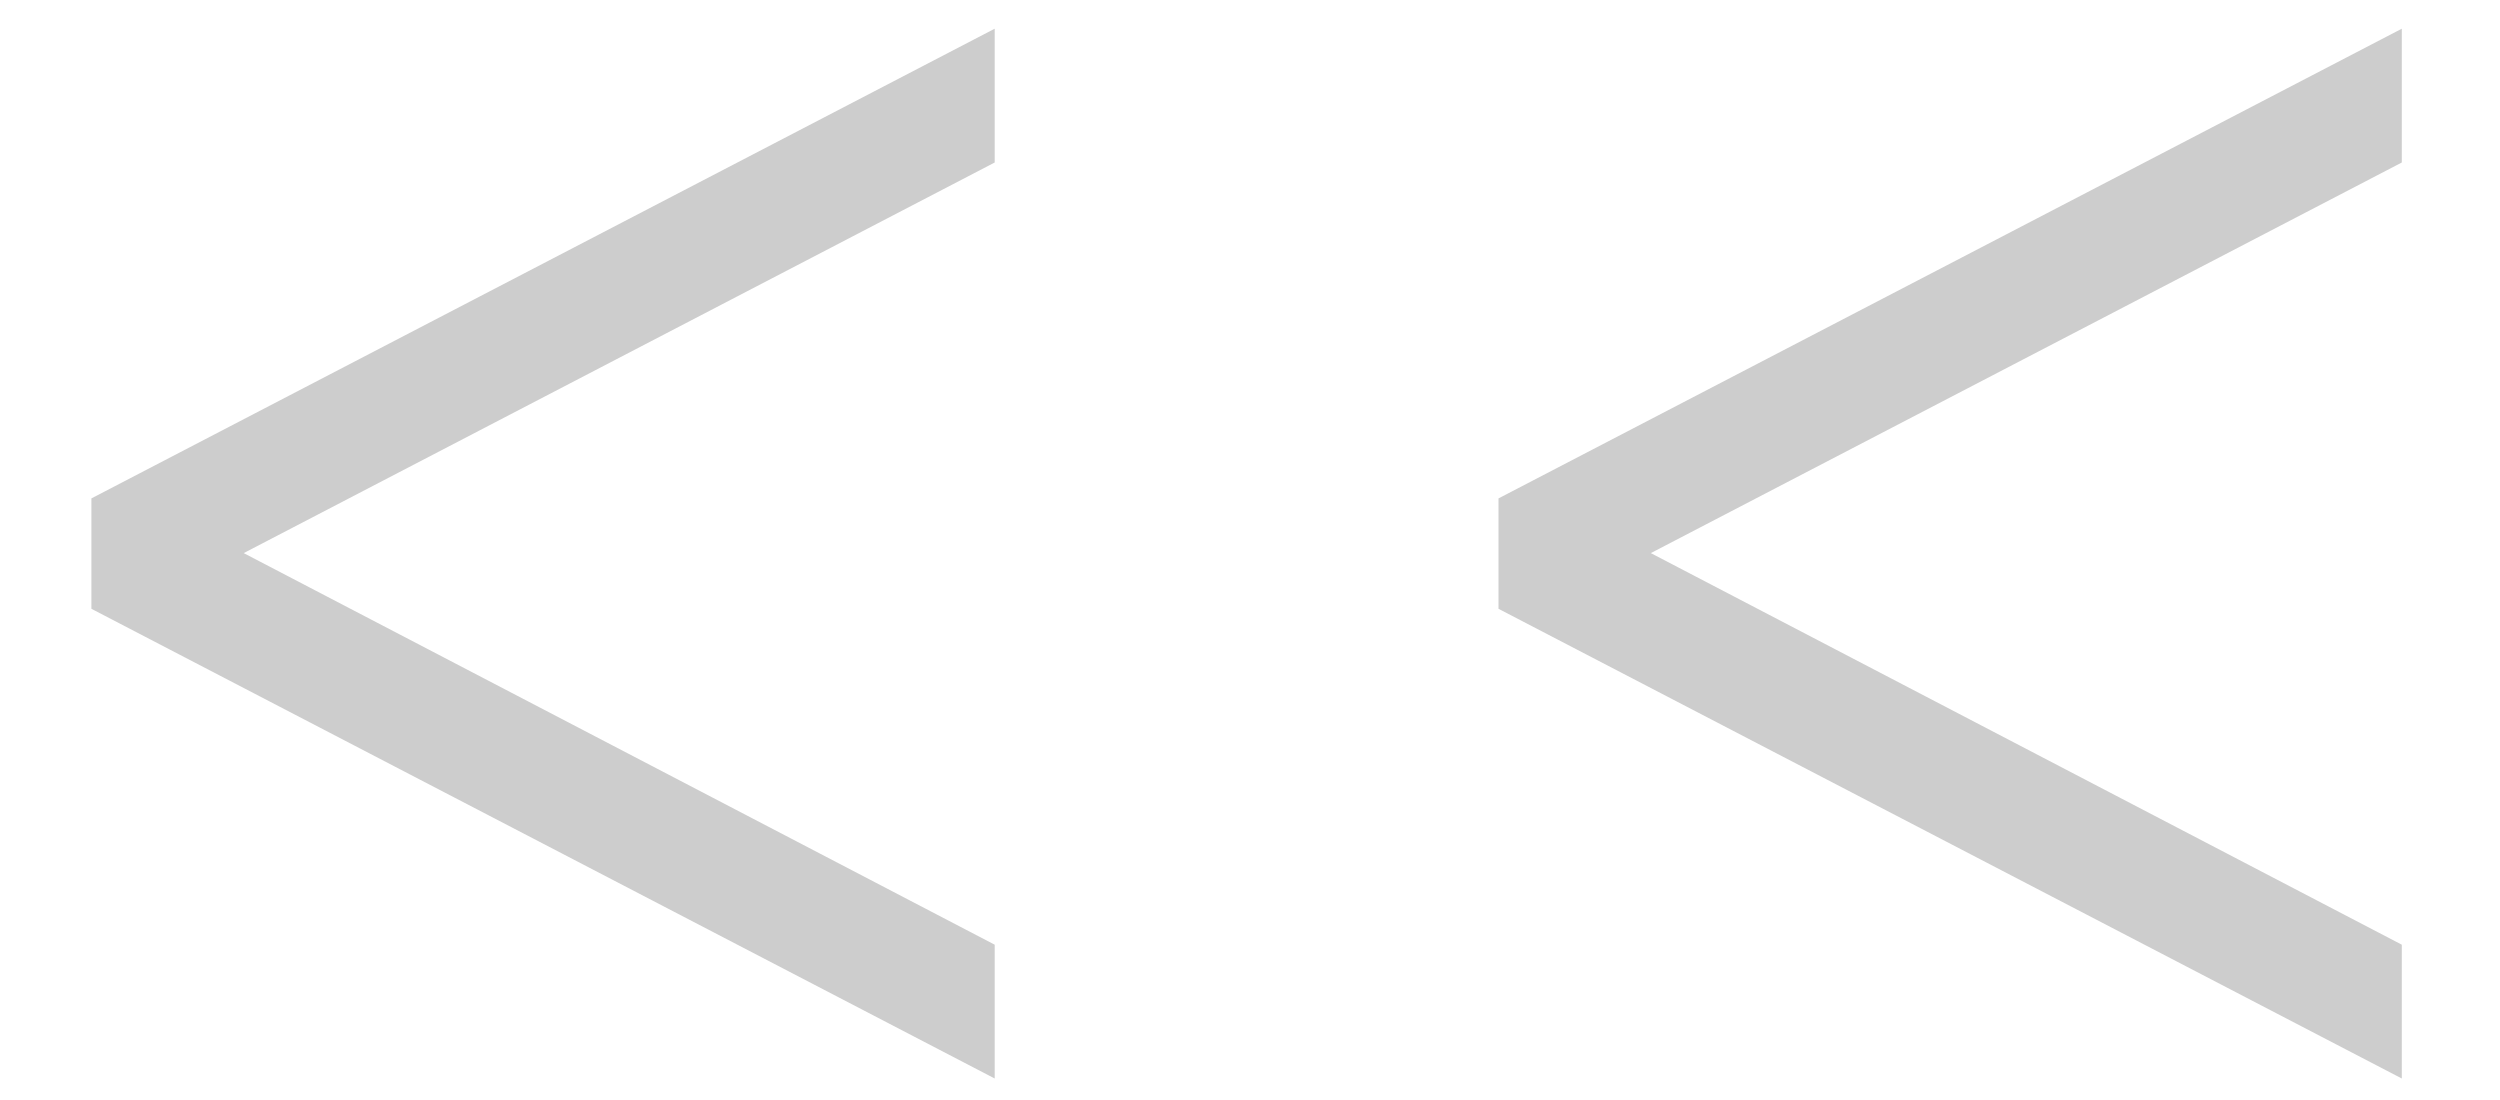
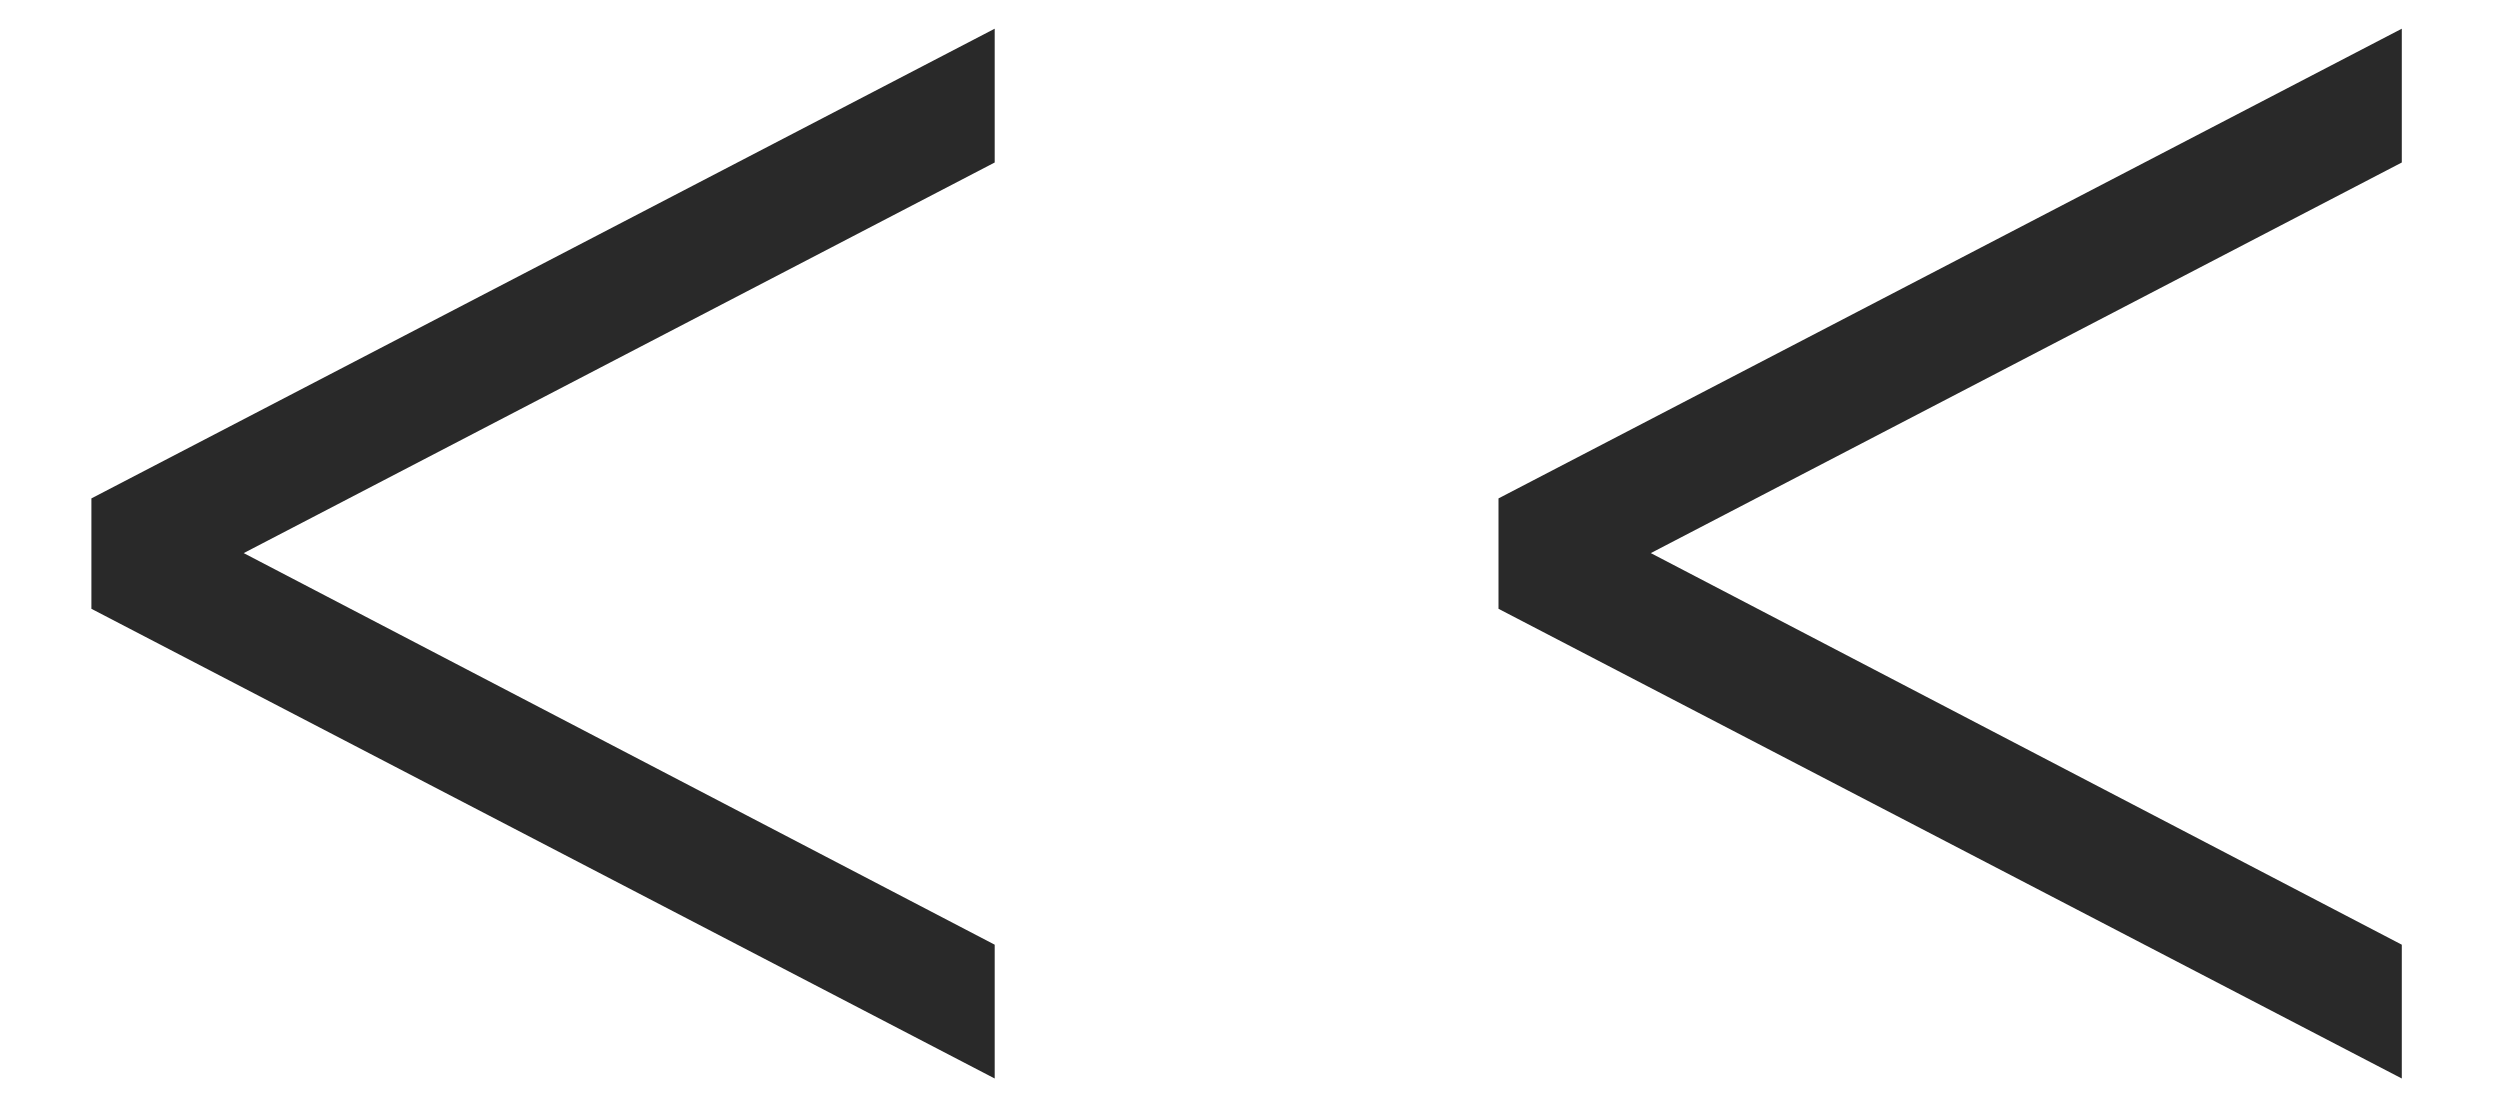
- <svg xmlns="http://www.w3.org/2000/svg" width="25" height="11" viewBox="0 0 25 11" fill="none">
-   <path d="M9.947 10.785L0.914 6.088V4.984L9.947 0.287V1.625L2.437 5.531L9.947 9.447V10.785ZM24.018 10.785L14.985 6.088V4.984L24.018 0.287V1.625L16.508 5.531L24.018 9.447V10.785Z" fill="#CDCDCD" />
+ <svg xmlns="http://www.w3.org/2000/svg" class="left" width="25" height="11" viewBox="0 0 25 11" fill="none">
+   <path d="M9.947 10.785L0.914 6.088V4.984L9.947 0.287V1.625L2.437 5.531L9.947 9.447V10.785ZM24.018 10.785L14.985 6.088V4.984L24.018 0.287V1.625L16.508 5.531L24.018 9.447V10.785Z" fill="#292929" />
</svg>
